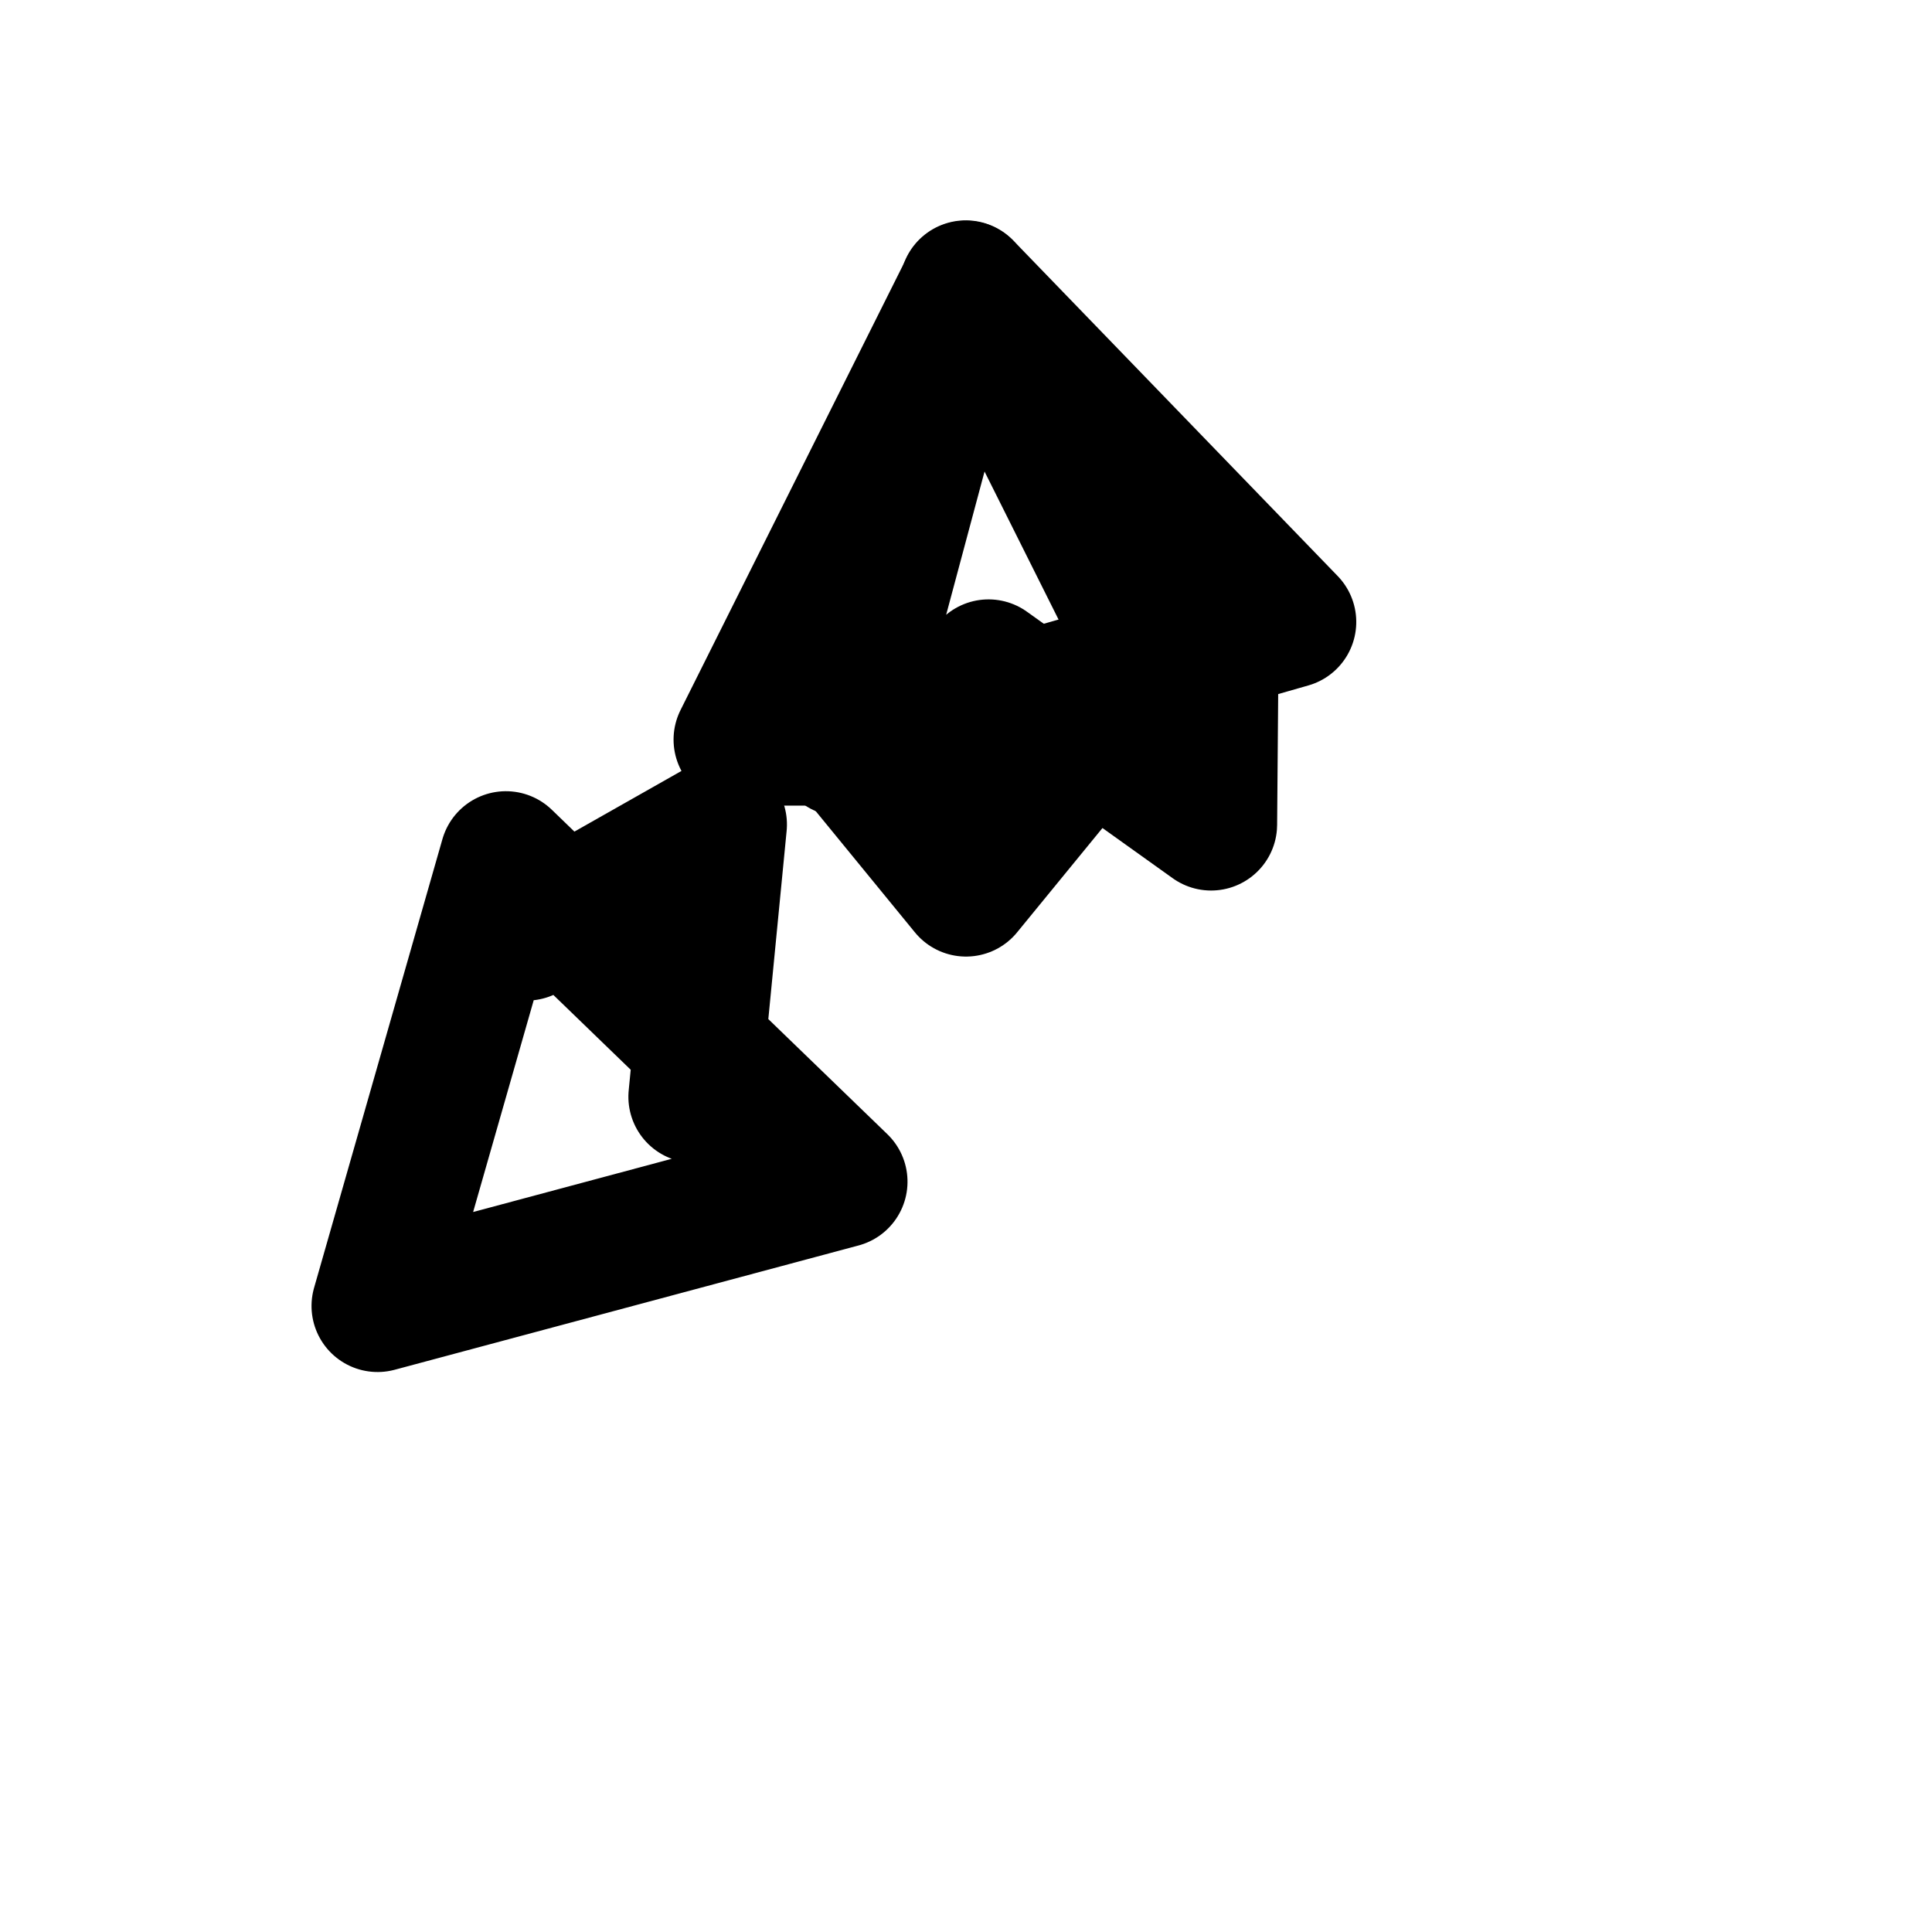
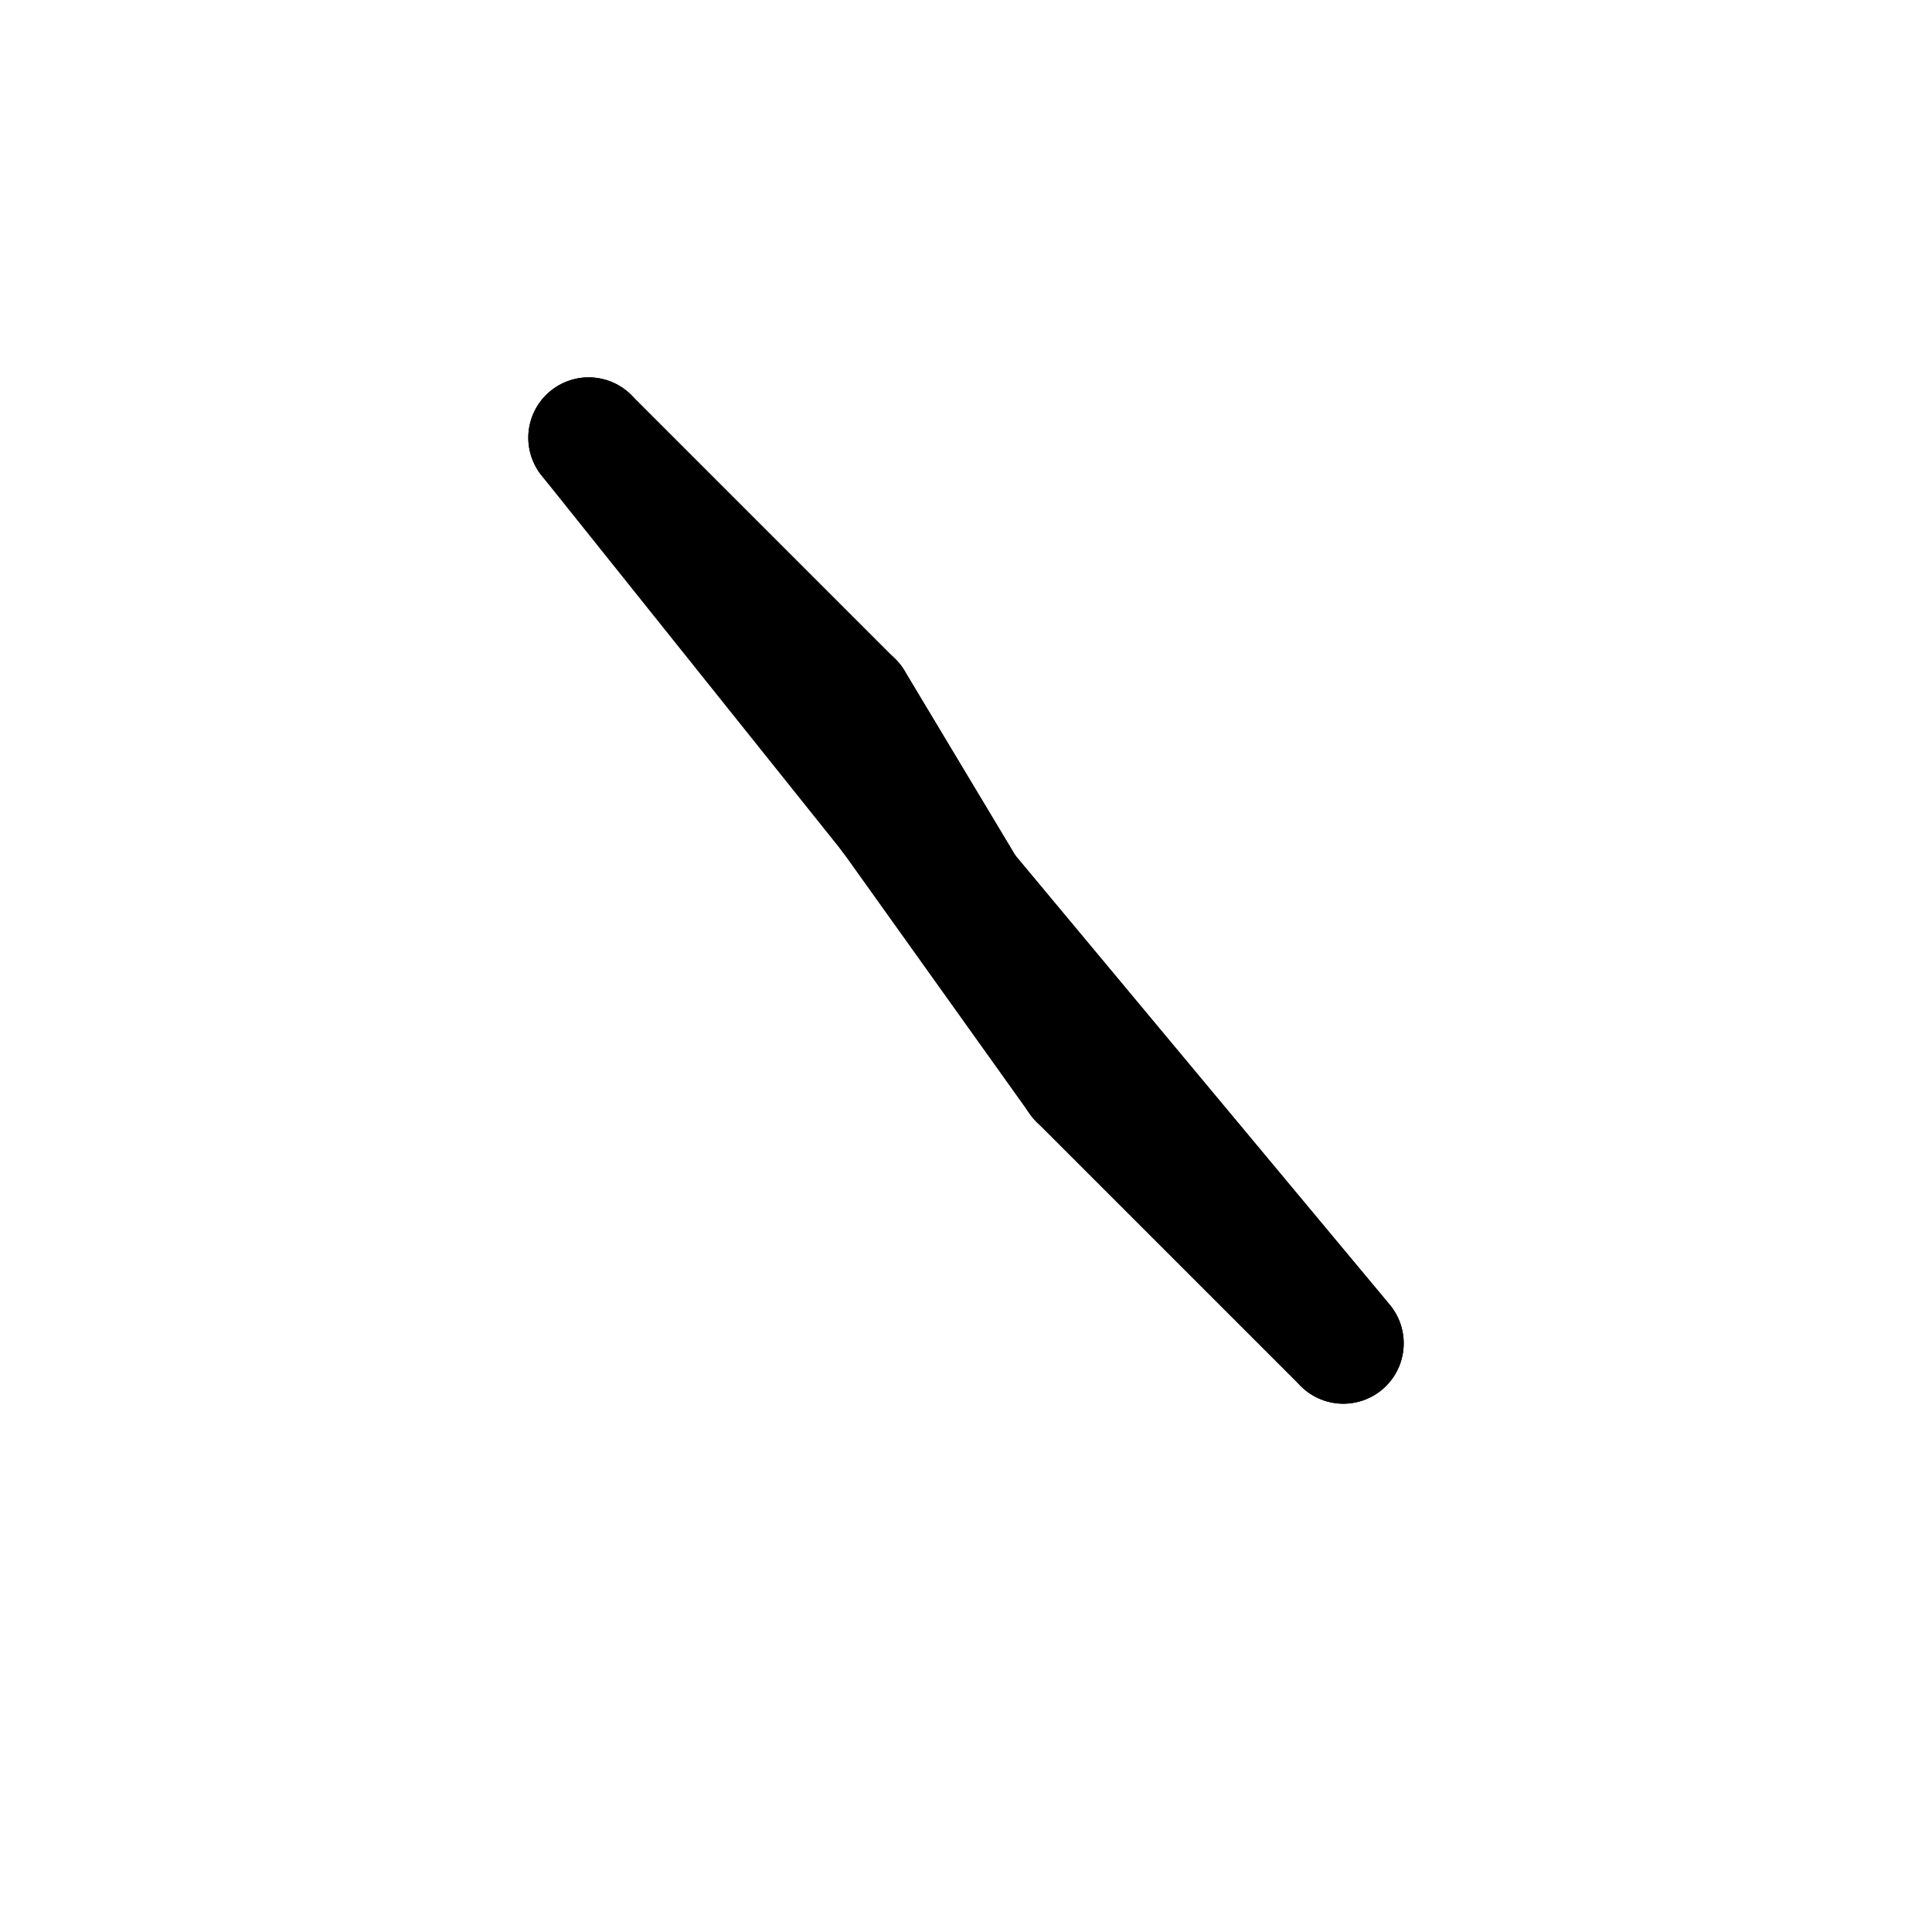
<svg xmlns="http://www.w3.org/2000/svg" viewBox="0 0 512 512">
  <defs>
    <style>
      .logo-shape {
        fill: none;
        stroke: #000000;
-         stroke-width: 35;
+         stroke-width: 32;
        stroke-linecap: round;
        stroke-linejoin: round;
      }
    </style>
  </defs>
  <g transform="translate(256, 256)">
-     <path class="logo-shape" d="M 0,-180 L -60,-60 L 60,-60 L 0,-180 M -45,-75 L 0,-20 L 45,-75" />
-     <path class="logo-shape" d="M 156,90 L 36,120 L 66,0 L 156,90 M 51,105 L 0,75 L 66,45" transform="rotate(120, 0, 0)" />
-     <path class="logo-shape" d="M 156,90 L 36,120 L 66,0 L 156,90 M 51,105 L 0,75 L 66,45" transform="rotate(240, 0, 0)" />
+     <path class="logo-shape" d="M -100,-140 L 0,-20 L -30,-70 Z" />
+     <path class="logo-shape" d="M 0,-20 L 100,100 L 30,30 Z" />
+     <path class="logo-shape" d="M 100,100 L -100,-140 L -20,-40 Z" />
+     <path class="logo-shape" d="M -30,-70 L 30,30" />
+     <path class="logo-shape" d="M 30,30 L -20,-40" />
+     <path class="logo-shape" d="M -20,-40 L -30,-70" />
  </g>
</svg>
